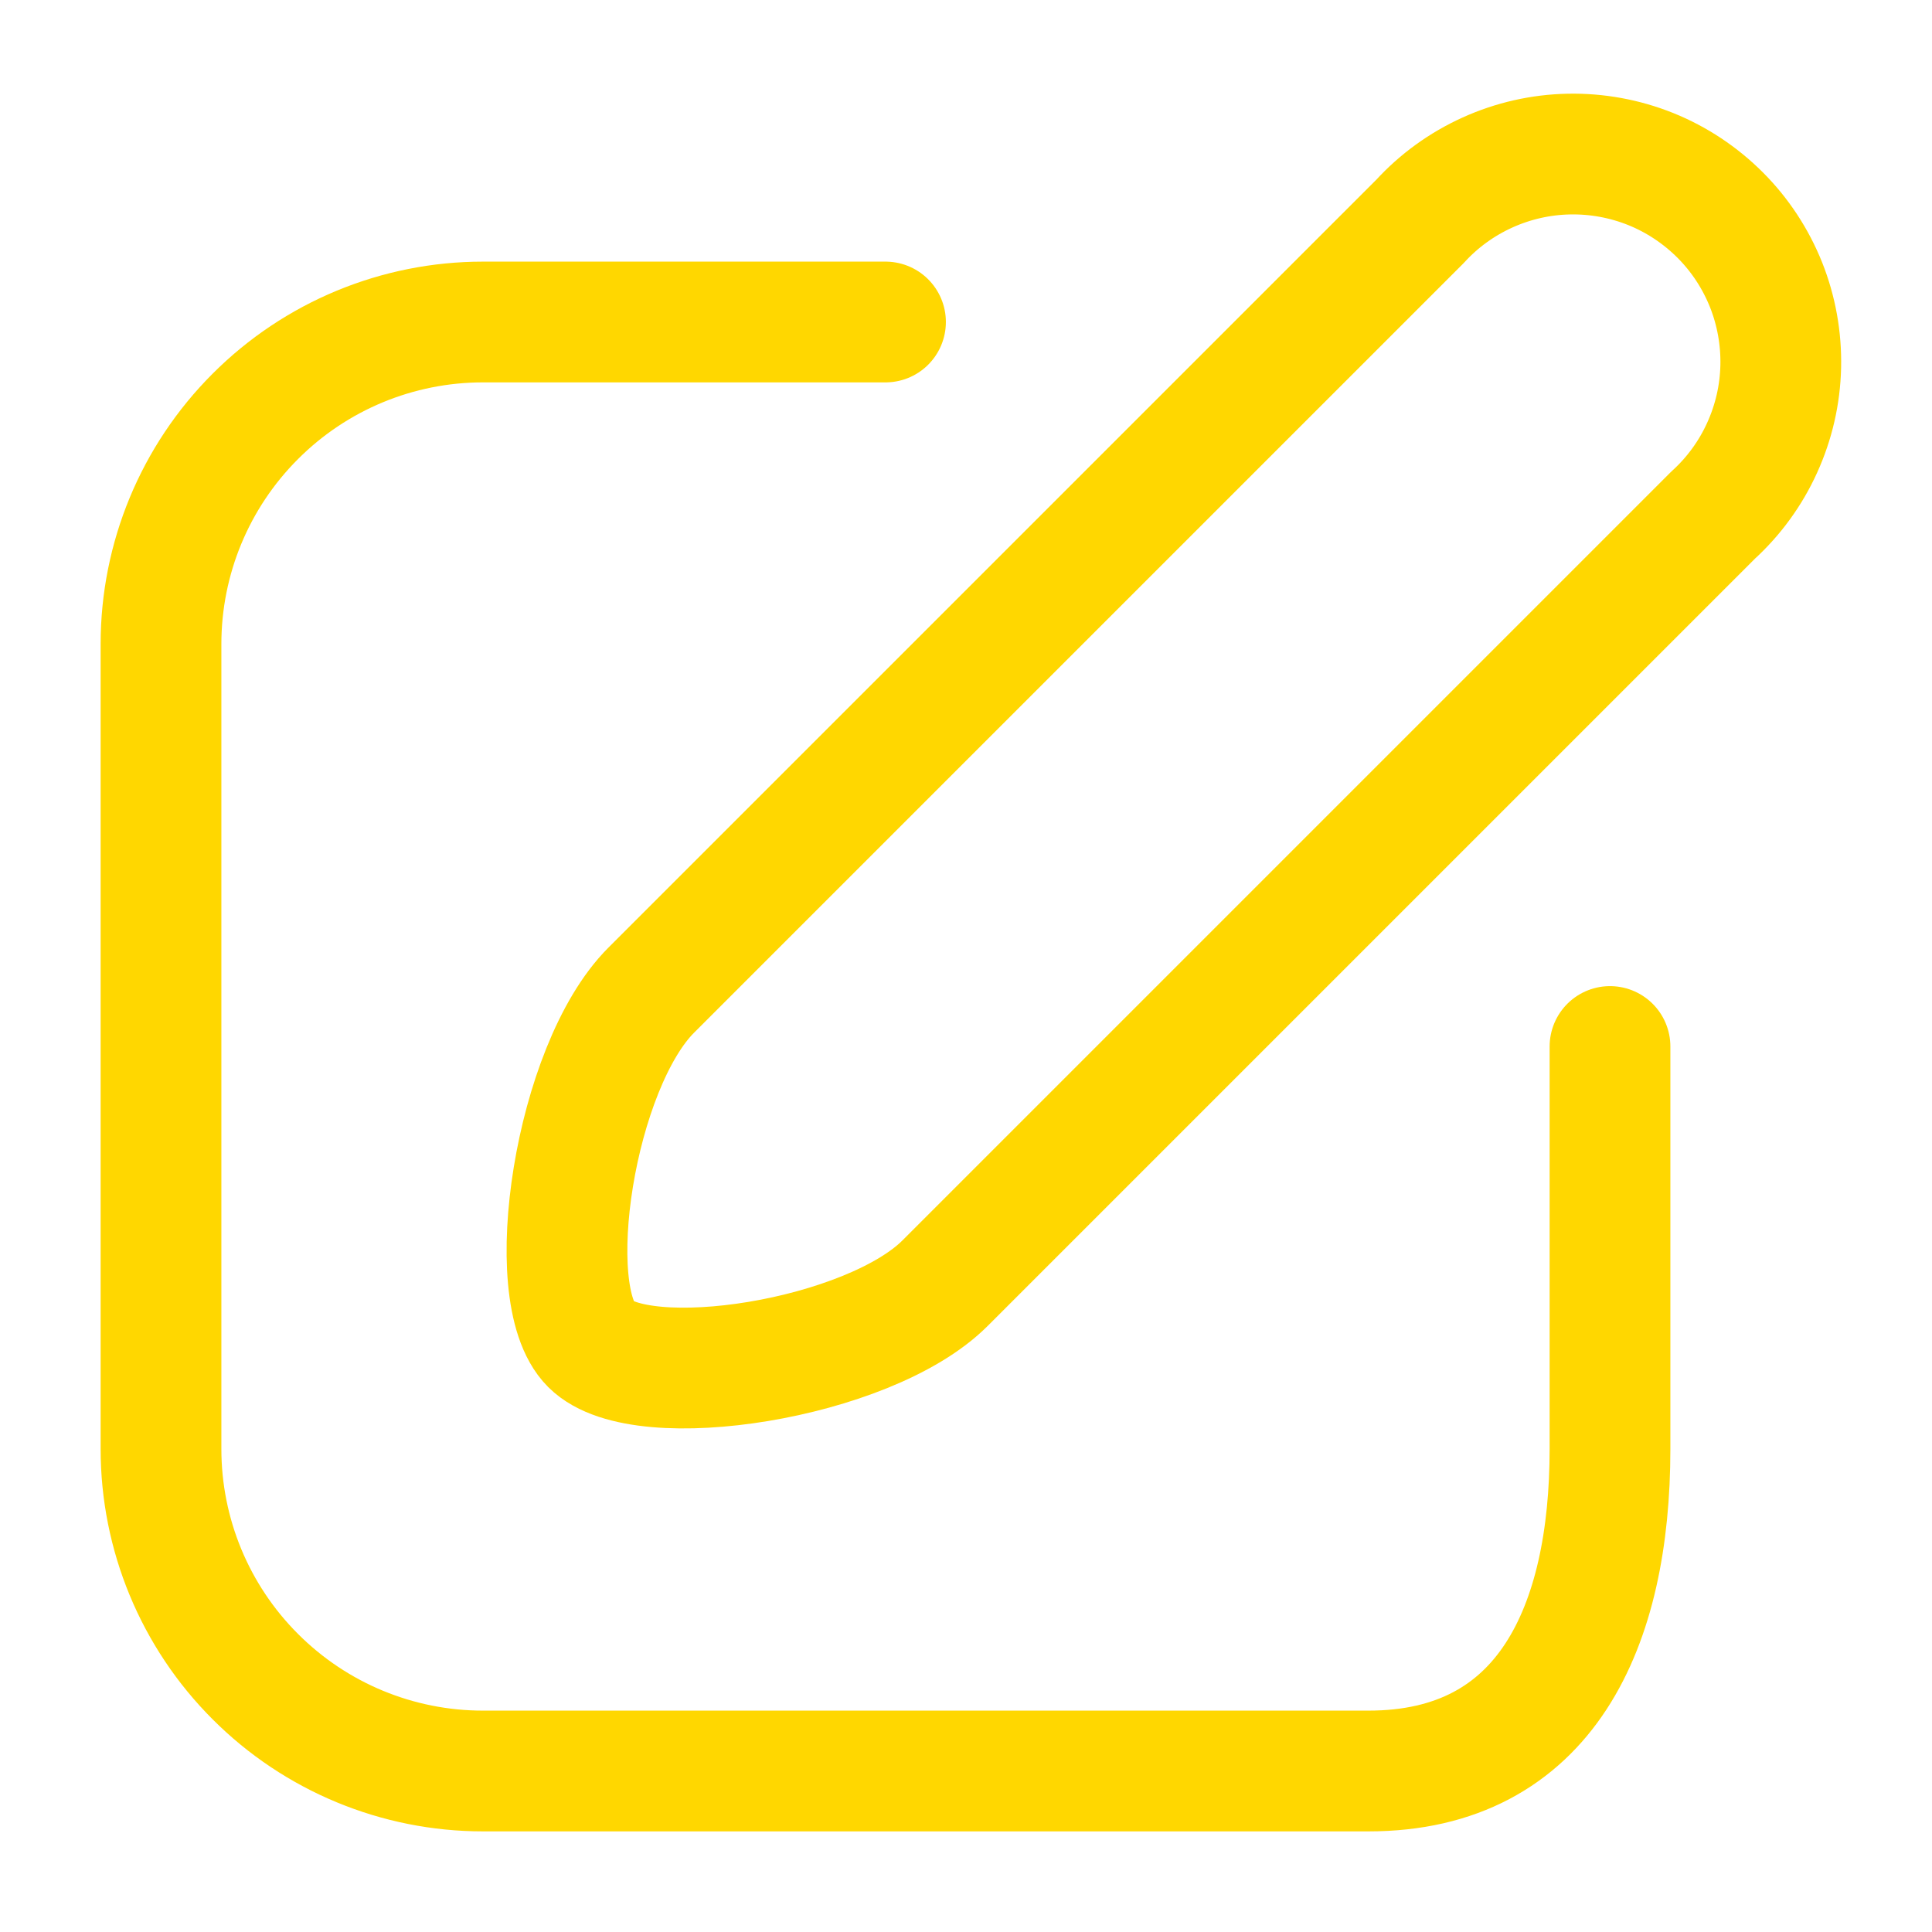
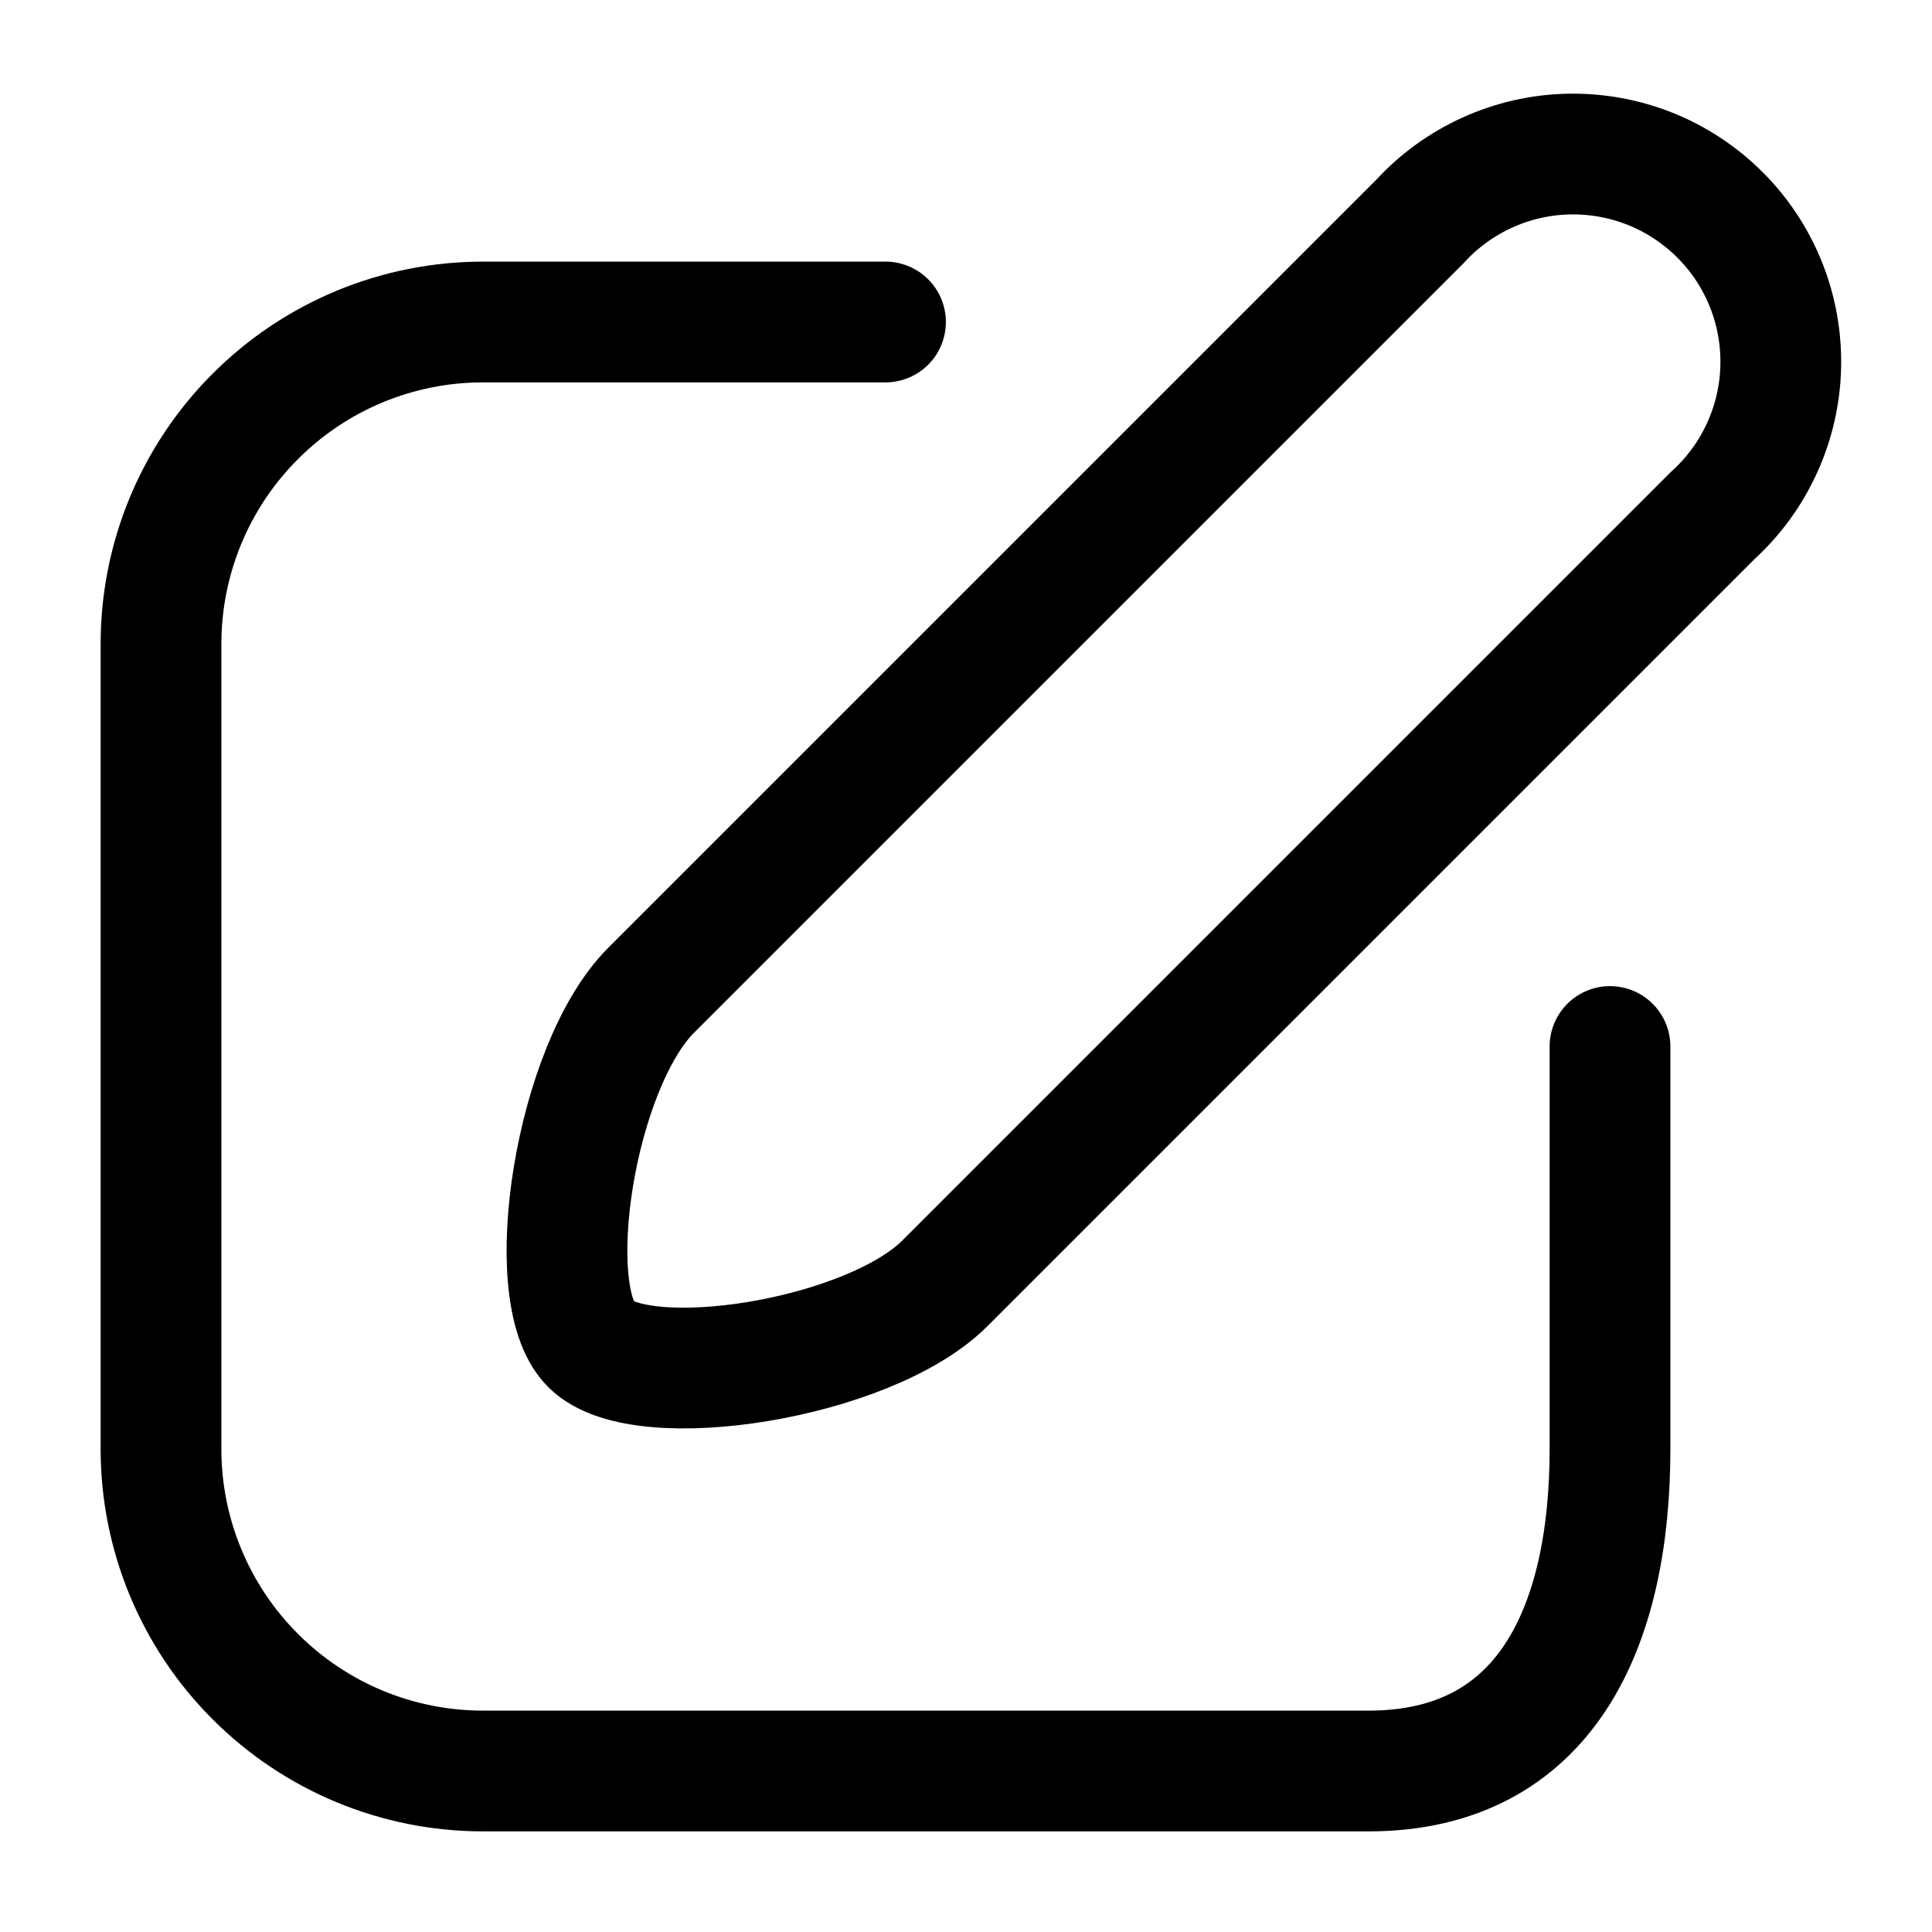
<svg xmlns="http://www.w3.org/2000/svg" width="800px" height="800px" viewBox="0 0 24 24" fill="none">
-   <path d="M21.28 6.4L11.74 15.94C10.79 16.89 7.97 17.33 7.34 16.7C6.71 16.07 7.14 13.25 8.09 12.3L17.64 2.75C17.875 2.493 18.16 2.287 18.478 2.143C18.796 1.999 19.139 1.921 19.488 1.914C19.836 1.907 20.182 1.97 20.506 2.1C20.829 2.23 21.122 2.425 21.369 2.672C21.615 2.918 21.808 3.212 21.938 3.536C22.067 3.86 22.129 4.206 22.121 4.555C22.113 4.903 22.034 5.246 21.889 5.564C21.745 5.881 21.538 6.165 21.28 6.4V6.4Z" stroke="#FFD700" stroke-width="1.5" stroke-linecap="round" stroke-linejoin="round" />
-   <path d="M11 4H6C4.939 4 3.922 4.421 3.172 5.172C2.421 5.922 2 6.939 2 8V18C2 19.061 2.421 20.078 3.172 20.828C3.922 21.579 4.939 22 6 22H17C19.21 22 20 20.2 20 18V13" stroke="#FFD700" stroke-width="1.5" stroke-linecap="round" stroke-linejoin="round" />
+   <path d="M21.28 6.4L11.74 15.94C10.79 16.89 7.97 17.33 7.34 16.7C6.71 16.07 7.14 13.25 8.09 12.3L17.64 2.75C17.875 2.493 18.16 2.287 18.478 2.143C18.796 1.999 19.139 1.921 19.488 1.914C19.836 1.907 20.182 1.97 20.506 2.1C20.829 2.23 21.122 2.425 21.369 2.672C21.615 2.918 21.808 3.212 21.938 3.536C22.067 3.86 22.129 4.206 22.121 4.555C22.113 4.903 22.034 5.246 21.889 5.564C21.745 5.881 21.538 6.165 21.28 6.4V6.4Z" stroke="#000000" stroke-width="1.5" stroke-linecap="round" stroke-linejoin="round" />
+   <path d="M11 4H6C4.939 4 3.922 4.421 3.172 5.172C2.421 5.922 2 6.939 2 8V18C2 19.061 2.421 20.078 3.172 20.828C3.922 21.579 4.939 22 6 22H17C19.21 22 20 20.2 20 18V13" stroke="#000000" stroke-width="1.5" stroke-linecap="round" stroke-linejoin="round" />
</svg>
